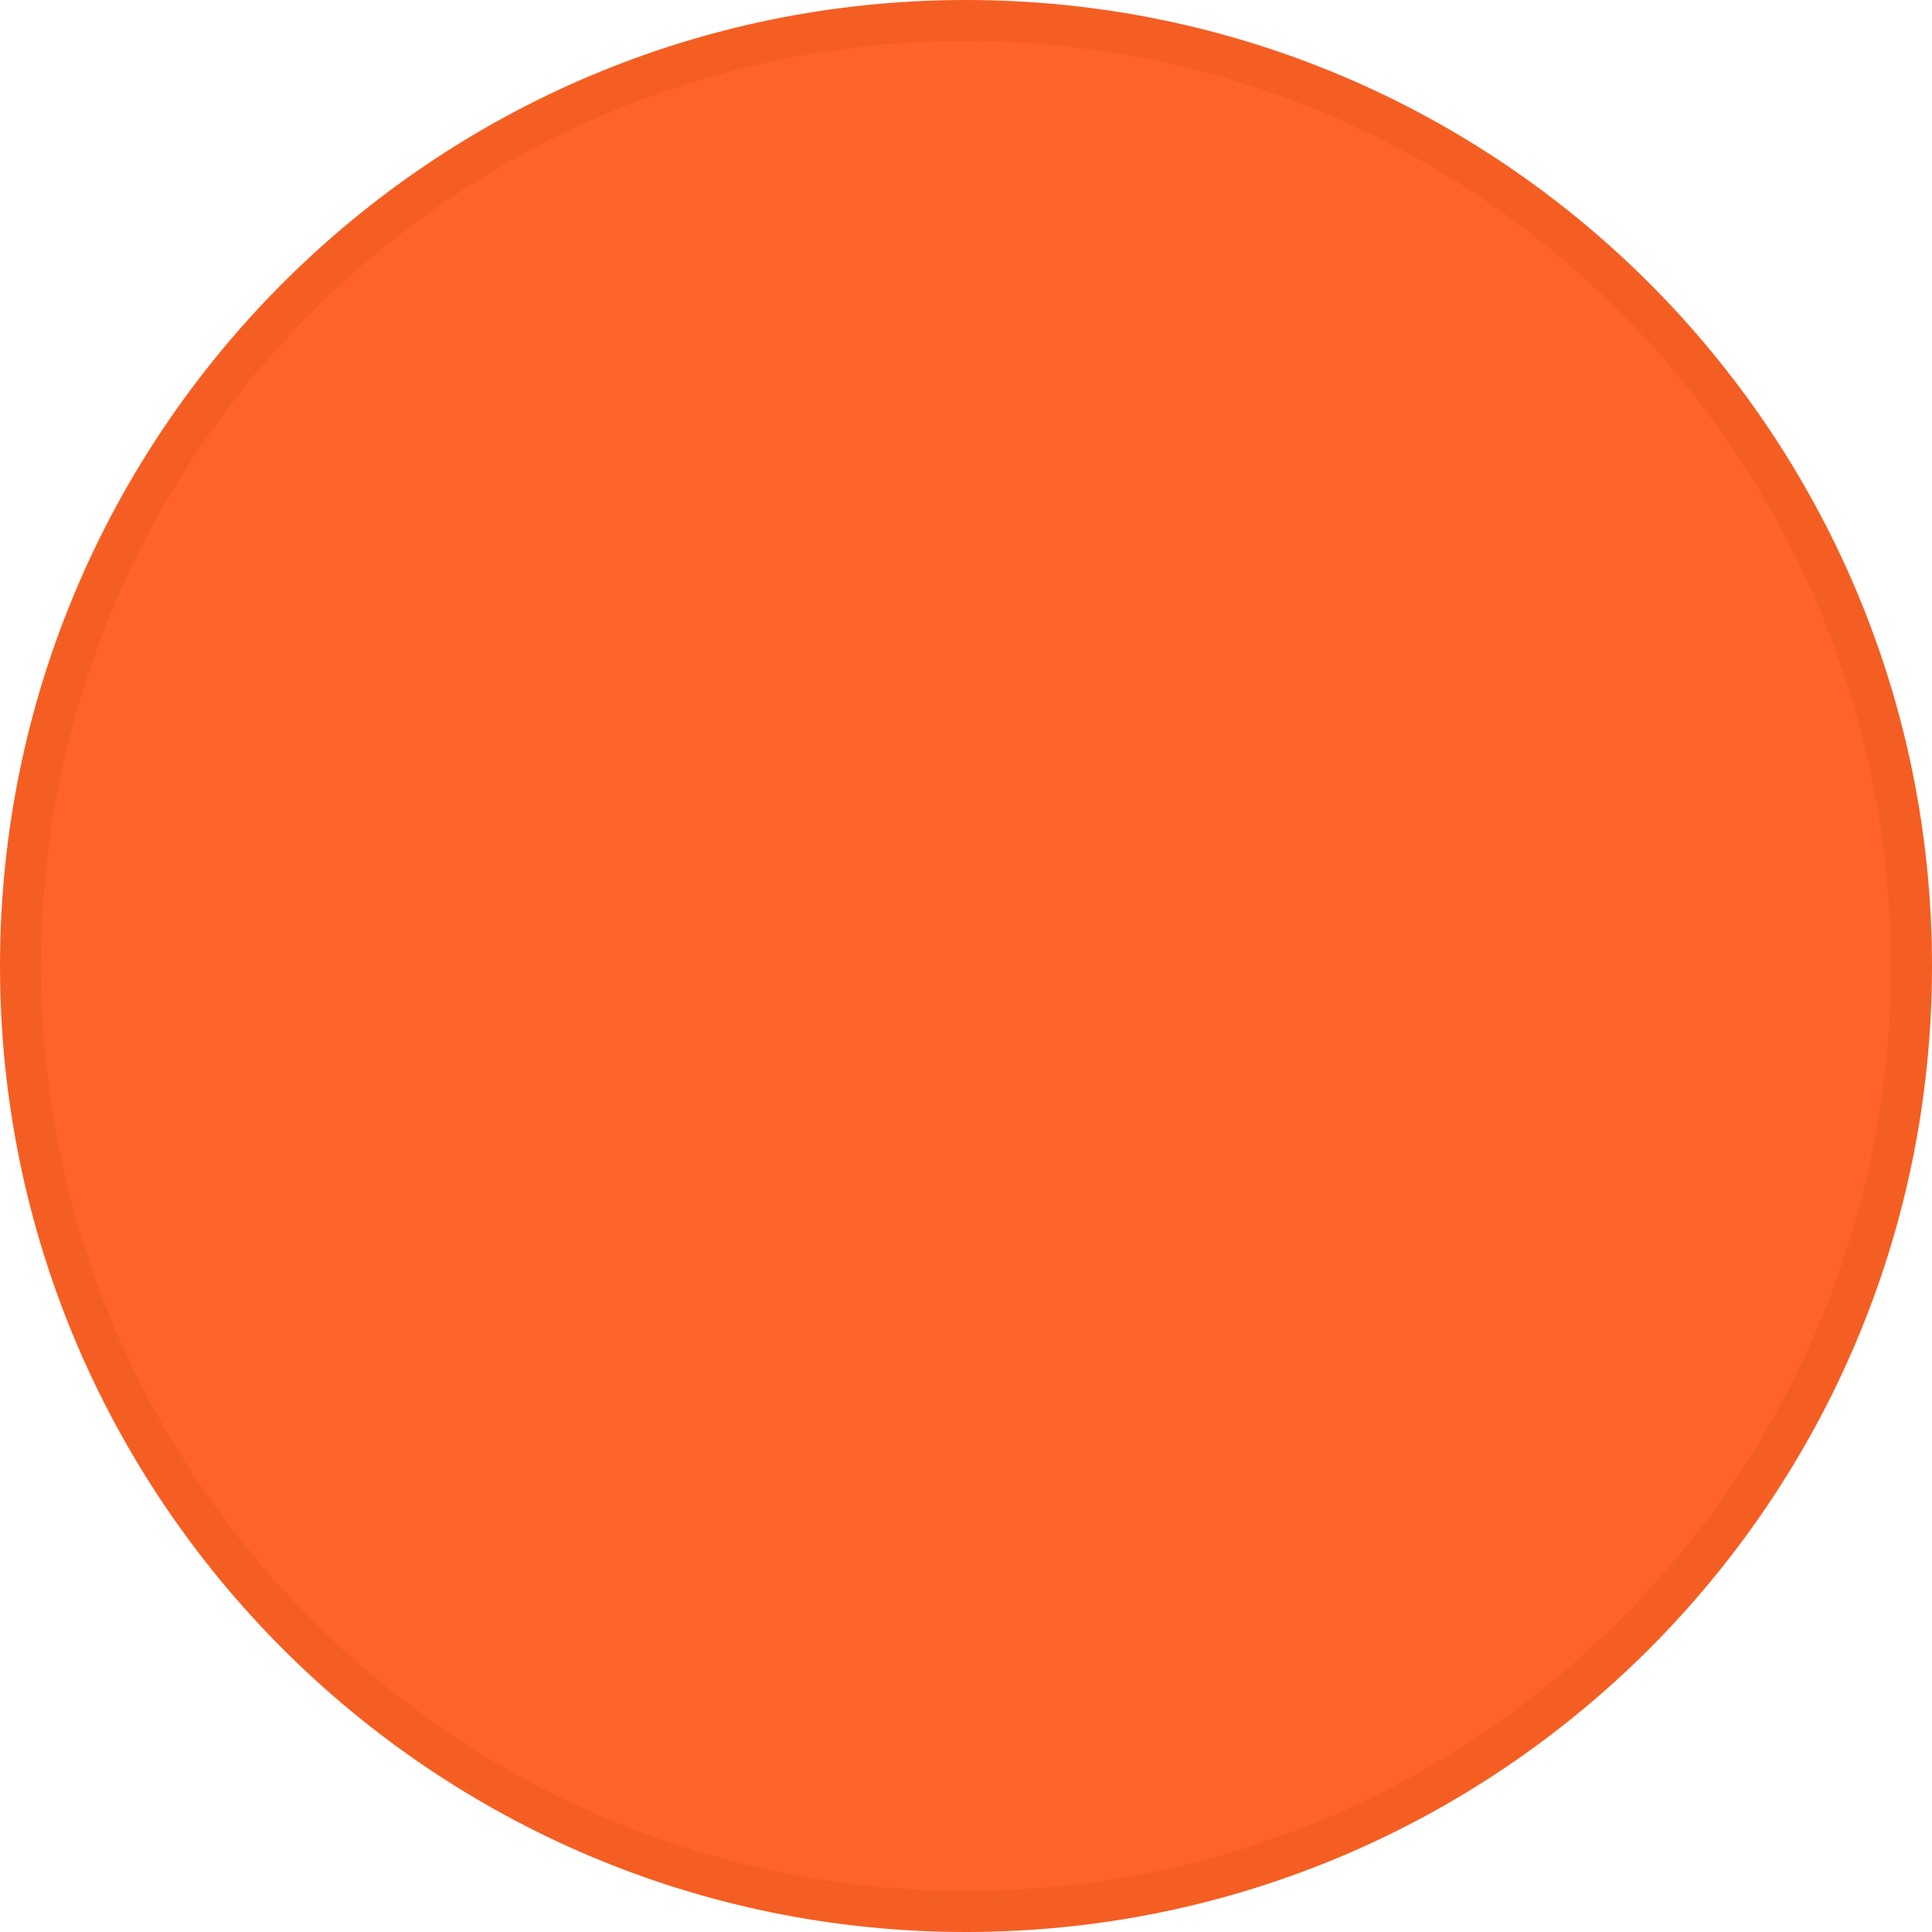
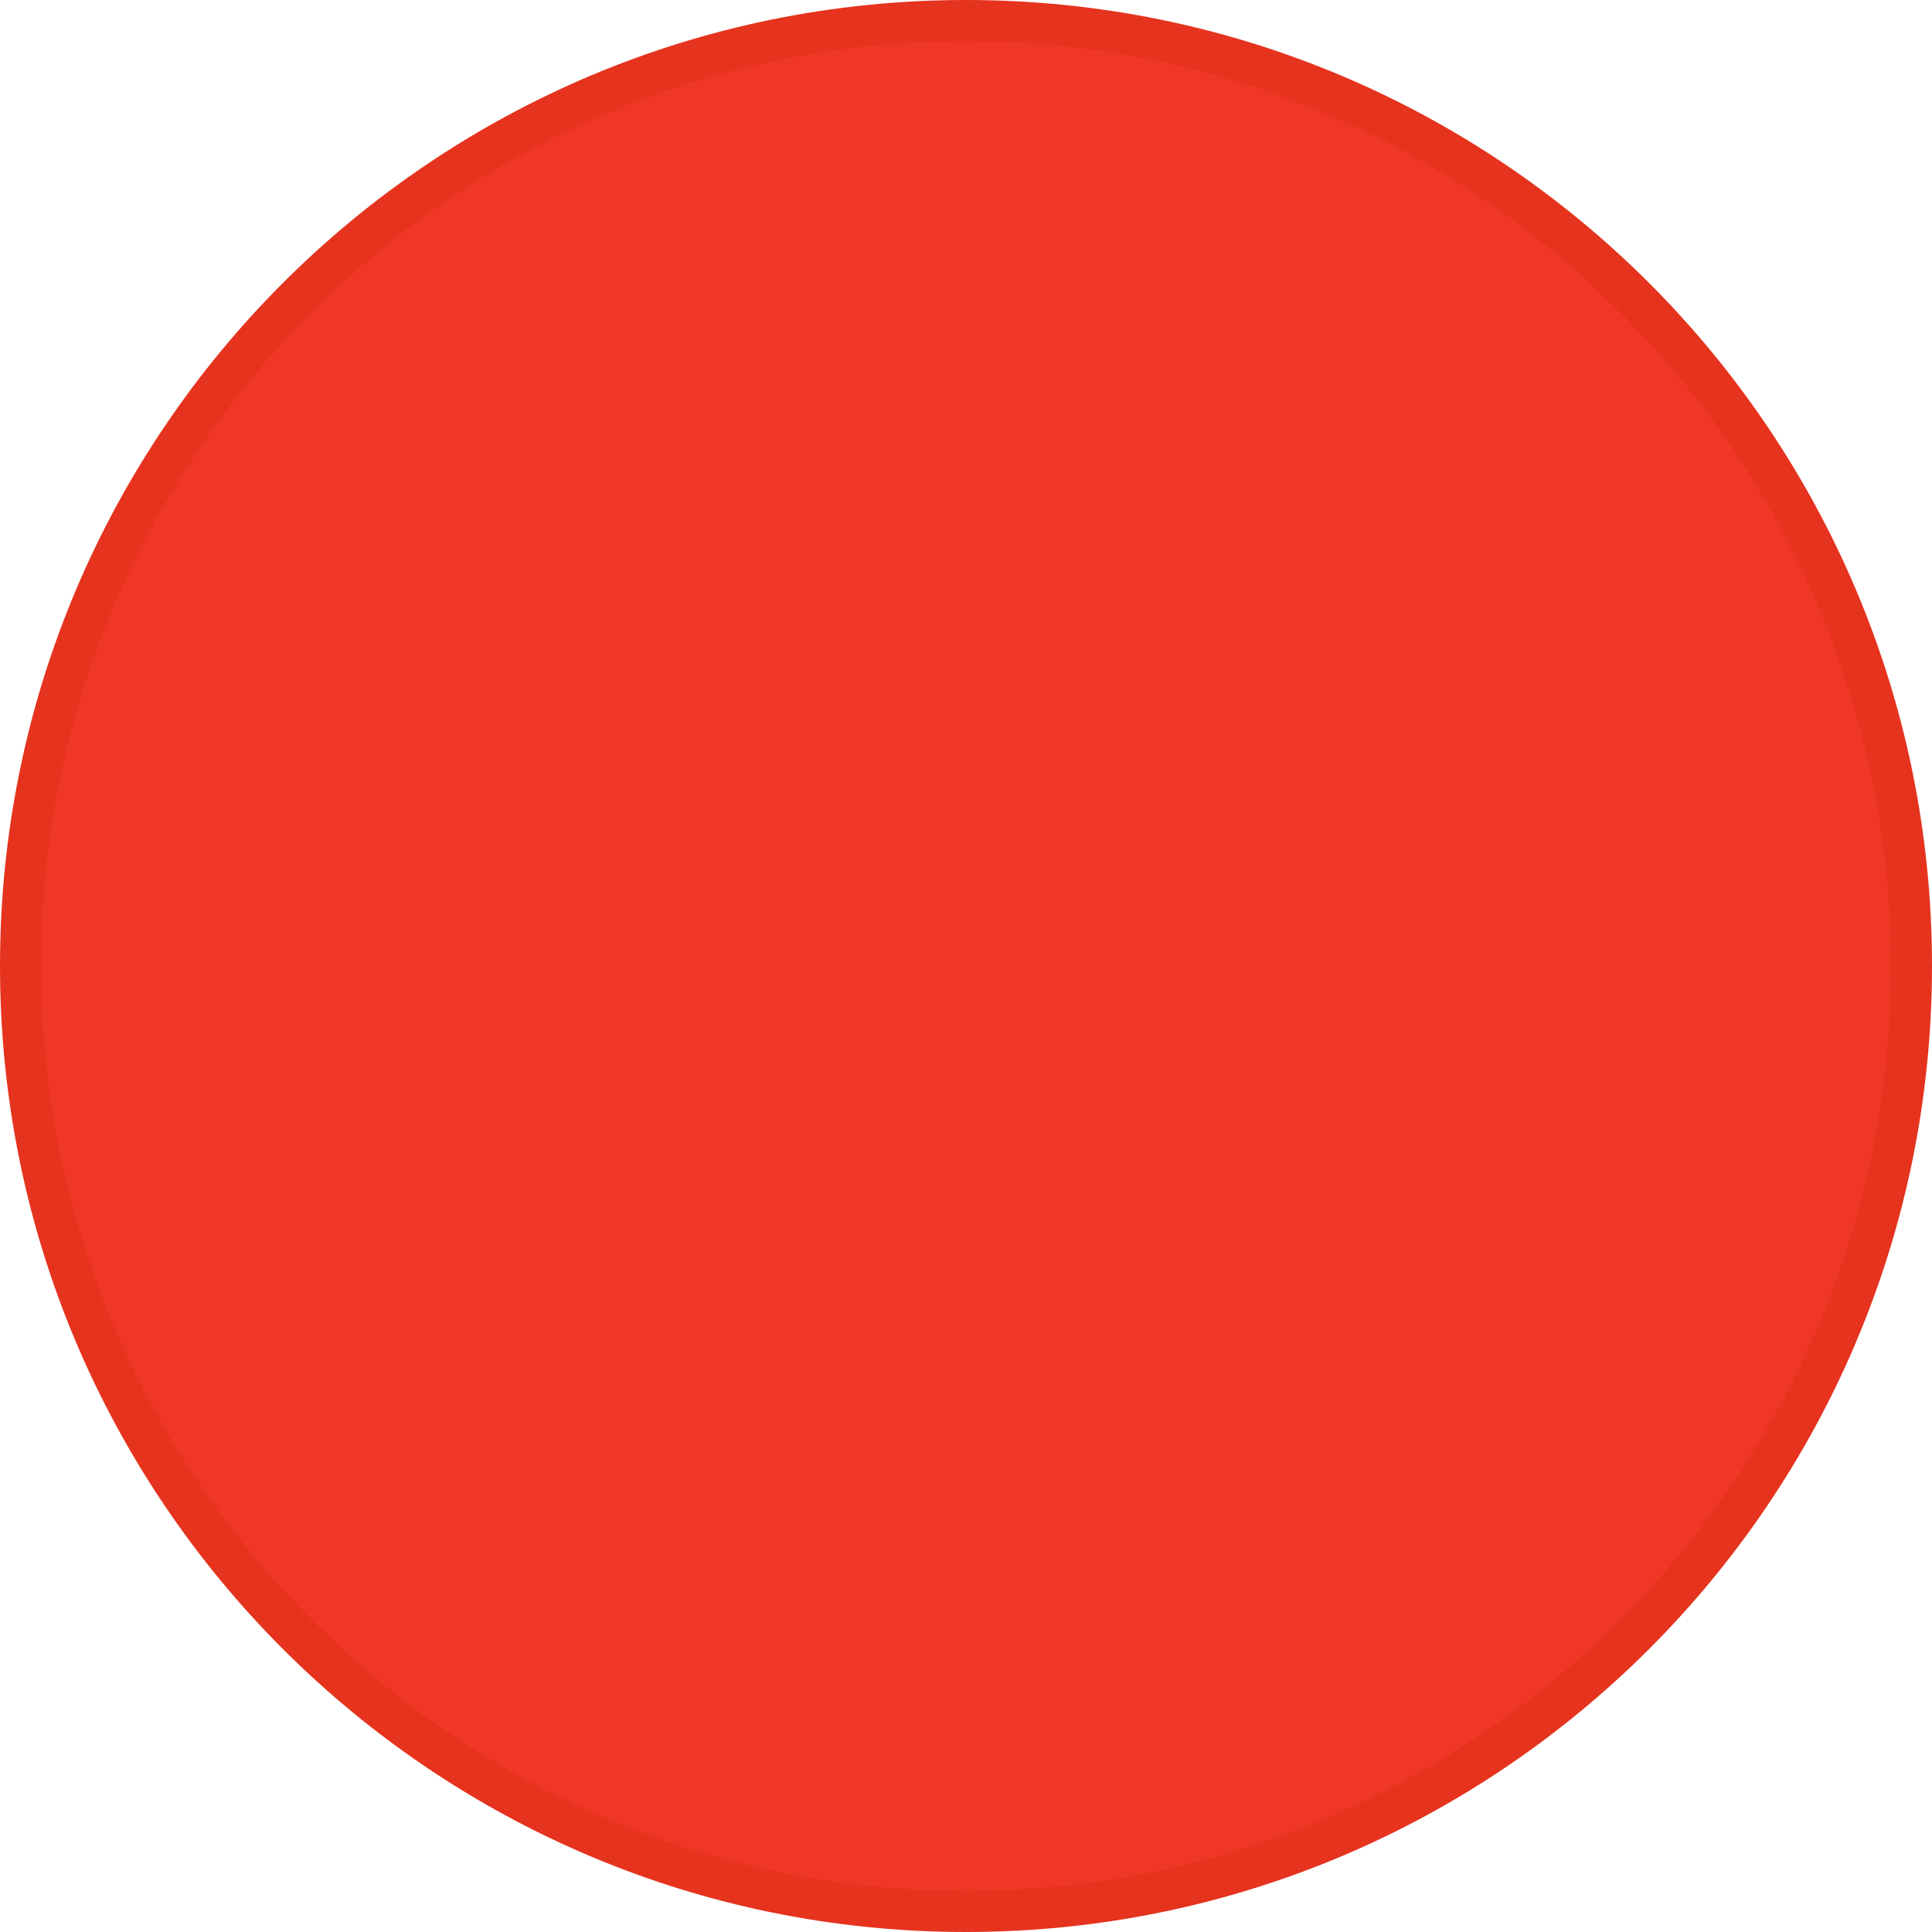
<svg xmlns="http://www.w3.org/2000/svg" preserveAspectRatio="none" overflow="visible" style="display: block;" width="50" height="50" viewBox="0 0 50 50" fill="none">
-   <circle id="Ellipse 74" cx="25" cy="25" r="24.468" fill="#FF632A" stroke="#F55E22" stroke-width="1.064" />
+   <circle id="Ellipse 74" cx="25" cy="25" r="24.468" fill="#f03725" stroke="#e5331e" stroke-width="1.064" />
</svg>
